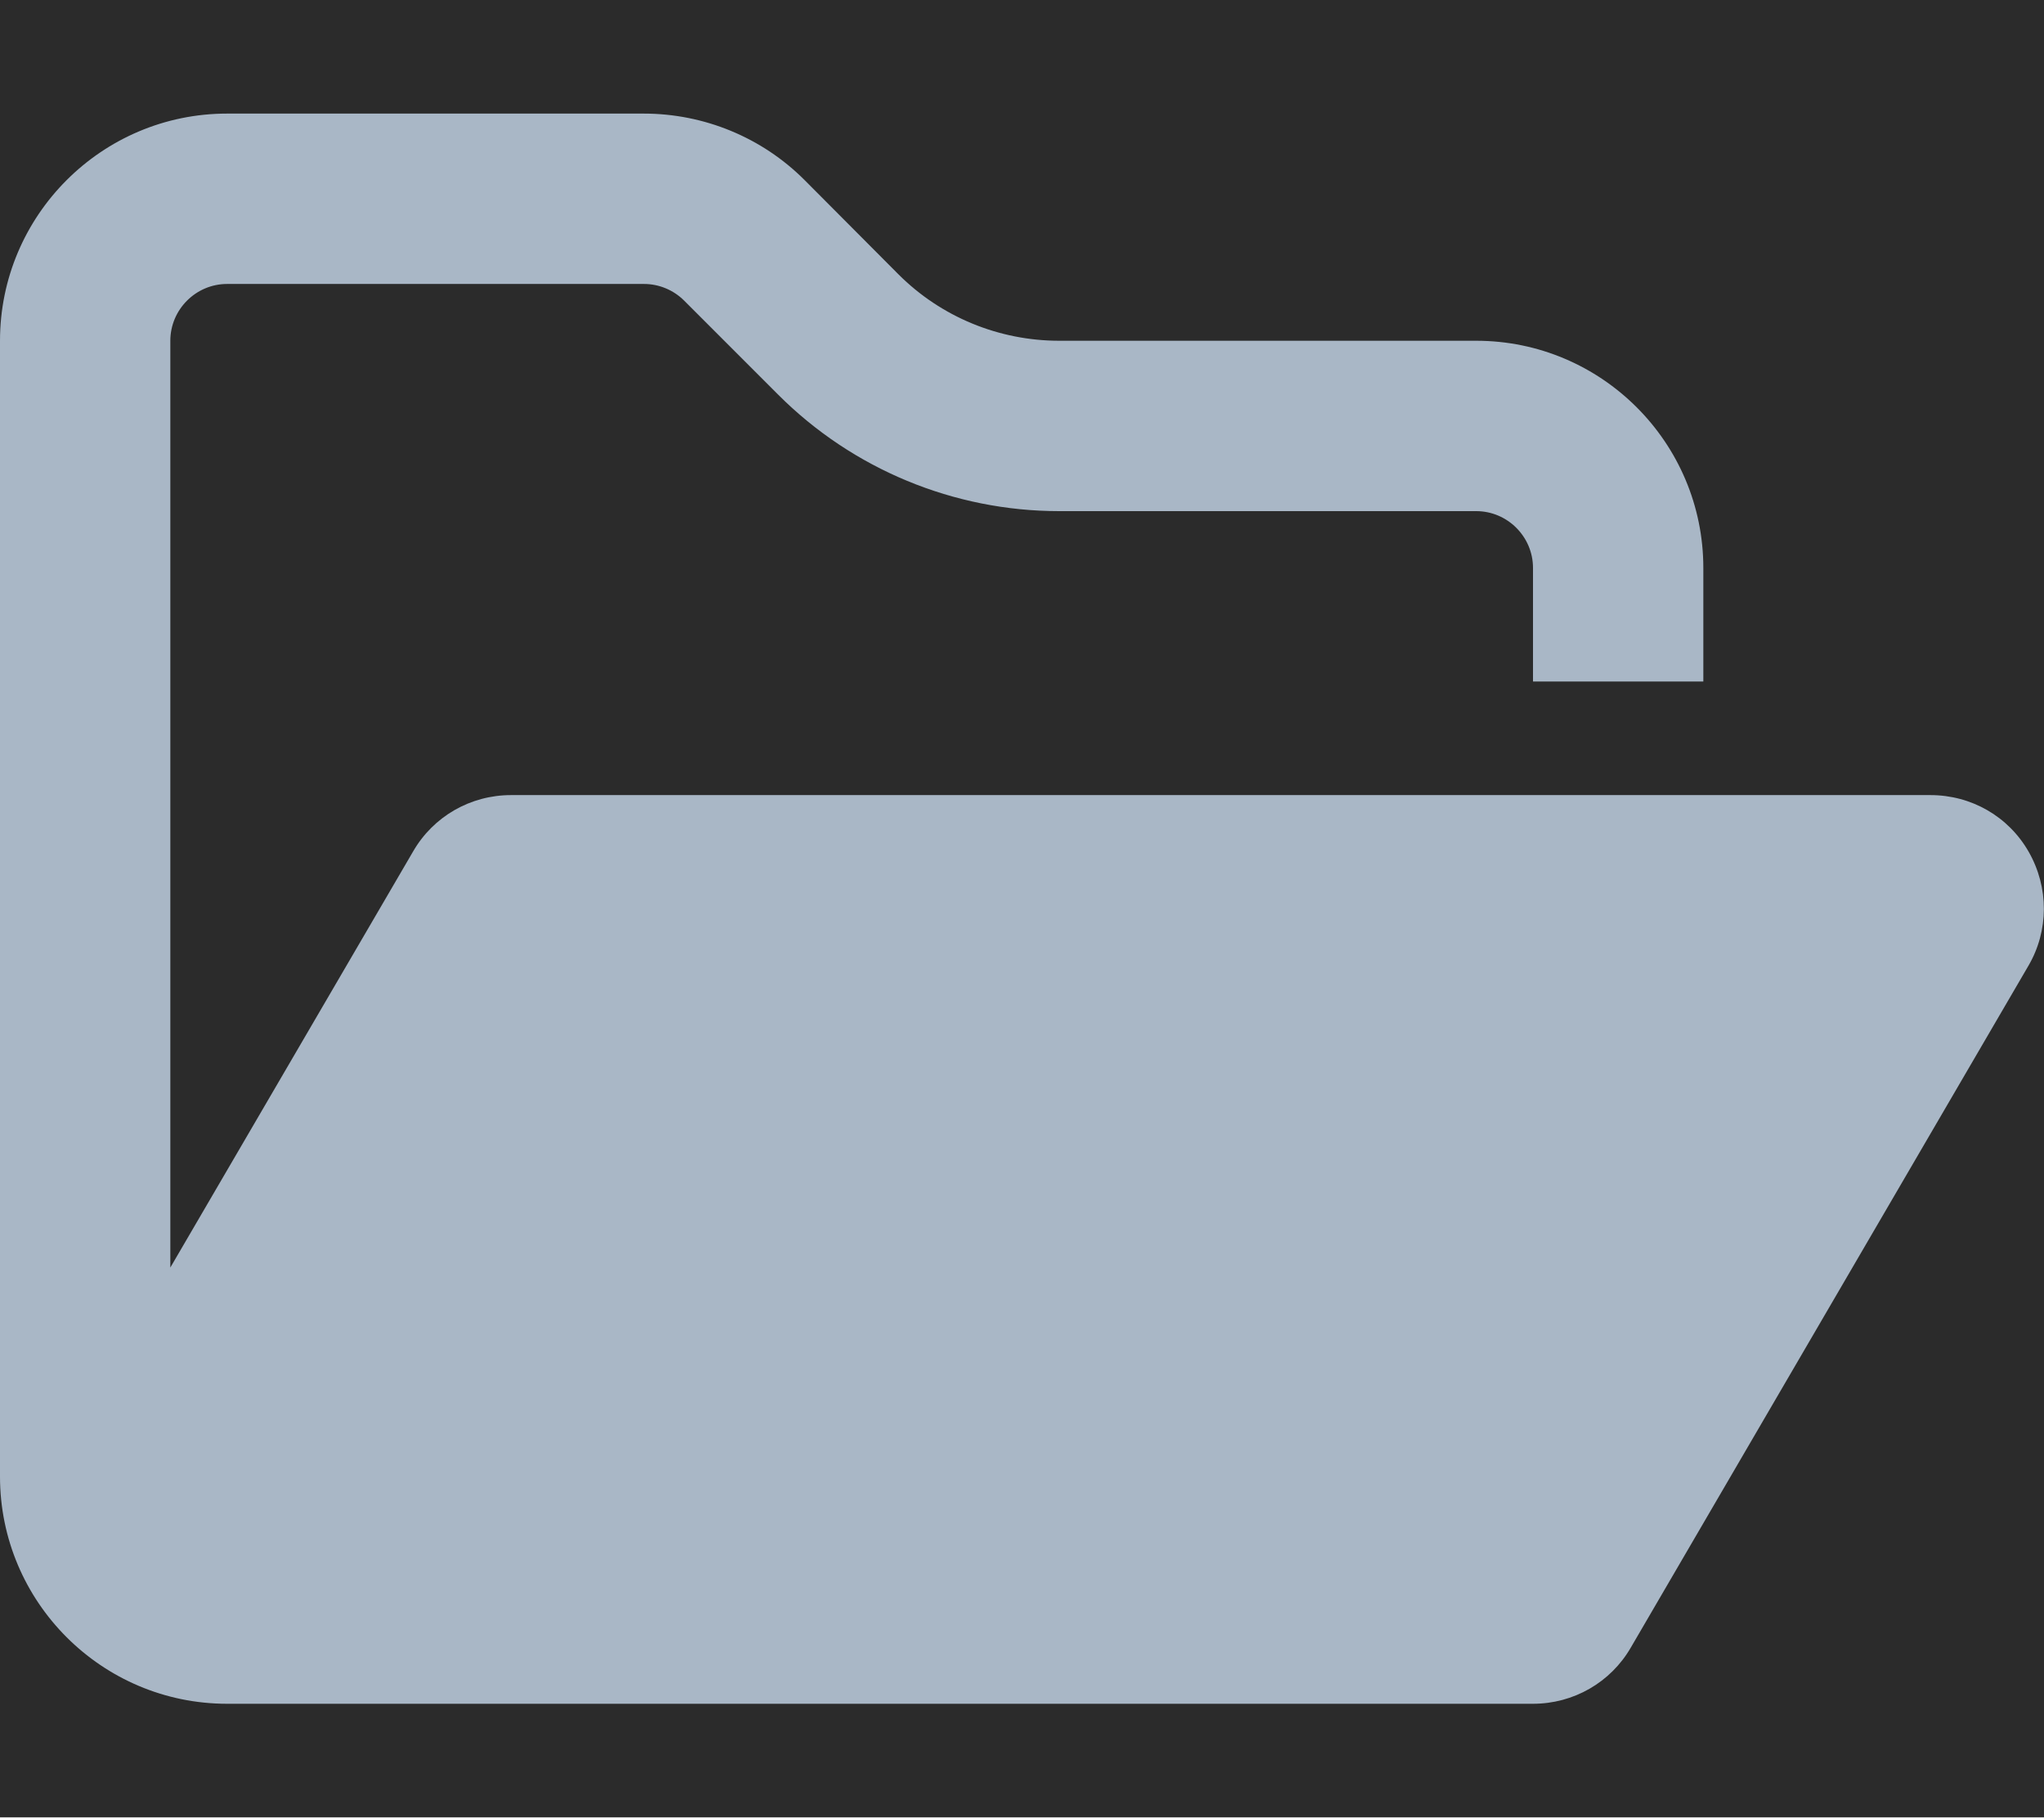
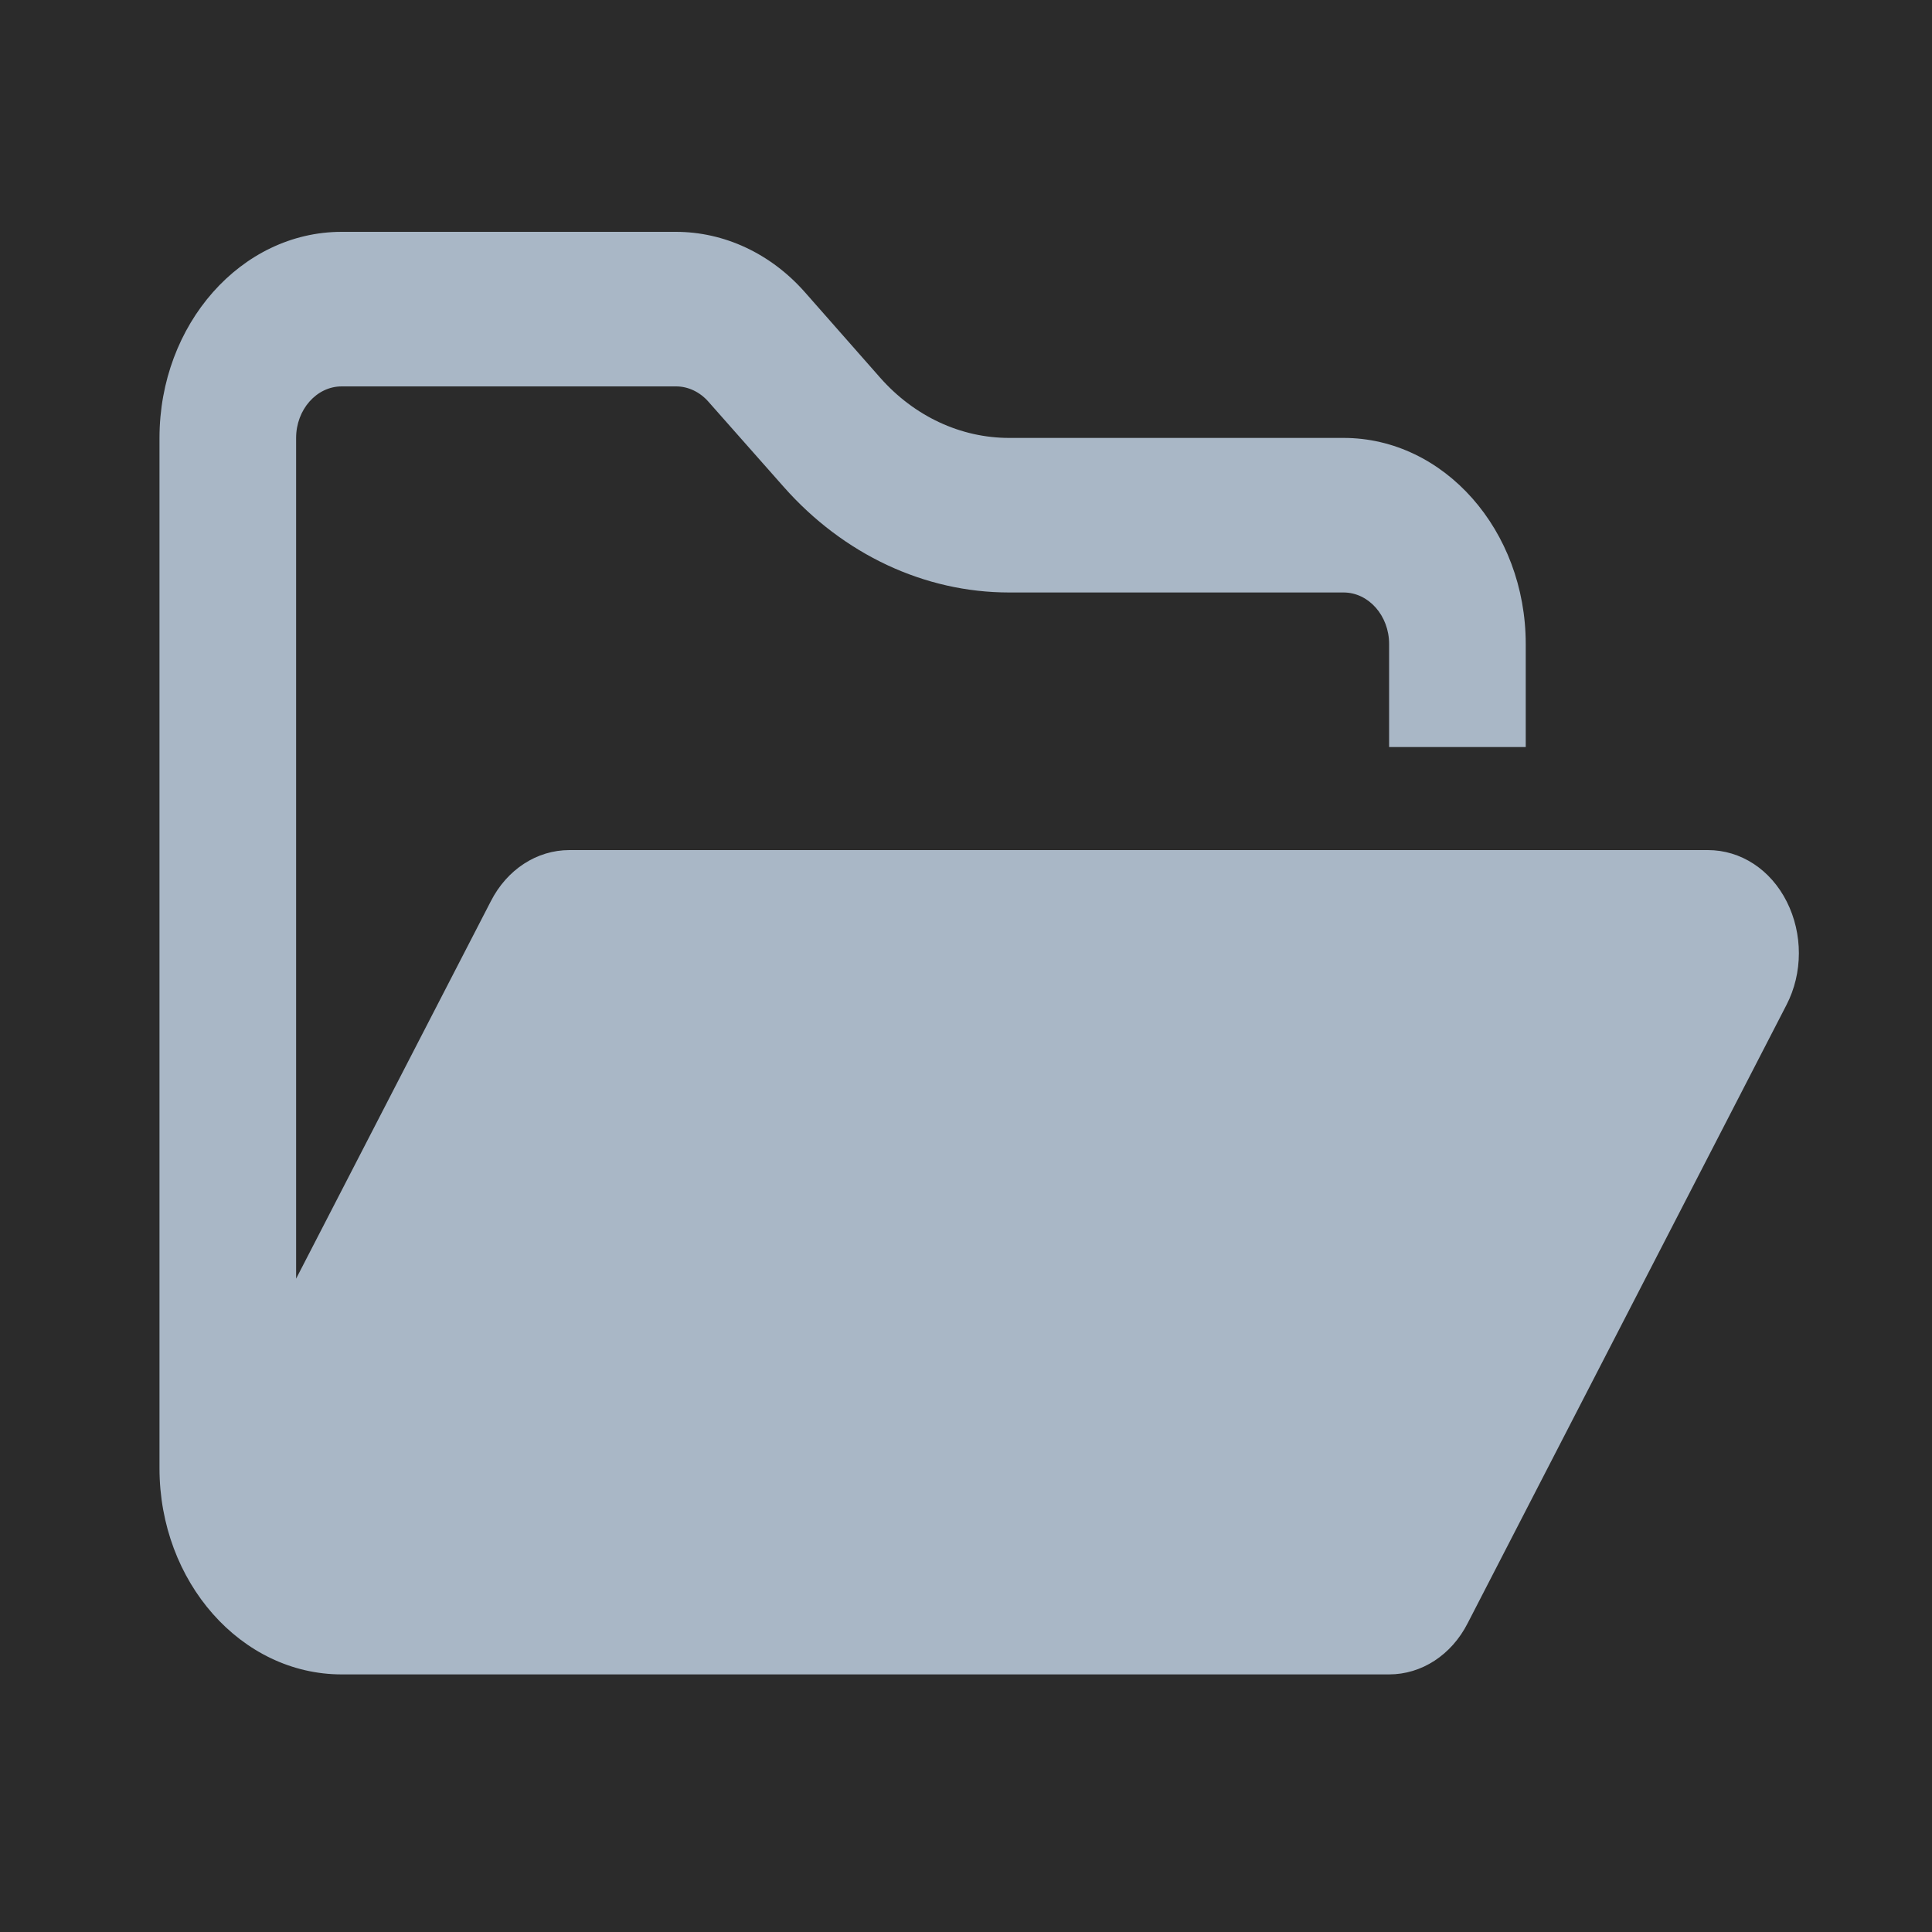
- <svg xmlns="http://www.w3.org/2000/svg" viewBox="0 0 576 512">
-   <rect width="100%" height="100%" fill="#2B2B2B" />
-   <path fill="#A9B7C6" d="M384 480l48 0c11.4 0 21.9-6 27.6-15.9l112-192c5.8-9.9 5.8-22.1 .1-32.1S555.5 224 544 224l-400 0c-11.4 0-21.9 6-27.6 15.9L48 357.1 48 96c0-8.8 7.2-16 16-16l117.5 0c4.2 0 8.3 1.7 11.3 4.7l26.5 26.5c21 21 49.5 32.8 79.2 32.8L416 144c8.8 0 16 7.2 16 16l0 32 48 0 0-32c0-35.3-28.7-64-64-64L298.5 96c-17 0-33.3-6.7-45.3-18.7L226.7 50.7c-12-12-28.3-18.7-45.3-18.7L64 32C28.7 32 0 60.7 0 96L0 416c0 35.3 28.7 64 64 64l23.7 0L384 480z" />
+ <svg xmlns="http://www.w3.org/2000/svg" viewBox="0 0 600 600" version="1.1" id="svg1">
+   <defs id="defs1" />
+   <rect width="100%" height="100%" fill="#2B2B2B" id="rect1" />
+   <path fill="#a9b7c6" d="m 388.971,520 h 42.43 c 10.077,0 19.359,-6 24.397,-15.9 l 99.003,-192 c 5.127,-9.9 5.127,-22.1 0.088,-32.1 -5.039,-10 -14.32,-16 -24.486,-16 H 176.822 c -10.077,0 -19.359,6 -24.397,15.9 L 91.962,397.1 V 136 c 0,-8.8 6.364,-16 14.143,-16 h 103.865 c 3.713,0 7.337,1.7 9.989,4.7 l 23.425,26.5 c 18.563,21 43.756,32.8 70.009,32.8 h 103.865 c 7.779,0 14.143,7.2 14.143,16 v 32 h 42.43 v -32 c 0,-35.3 -25.369,-64 -56.573,-64 H 313.392 c -15.027,0 -29.436,-6.7 -40.043,-18.7 L 249.925,90.7 C 239.317,78.7 224.909,72 209.881,72 H 106.105 c -31.204,0 -56.573,28.7 -56.573,64 v 320 c 0,35.3 25.369,64 56.573,64 h 20.95 z" id="path1" style="stroke-width:0.94" />
</svg>
